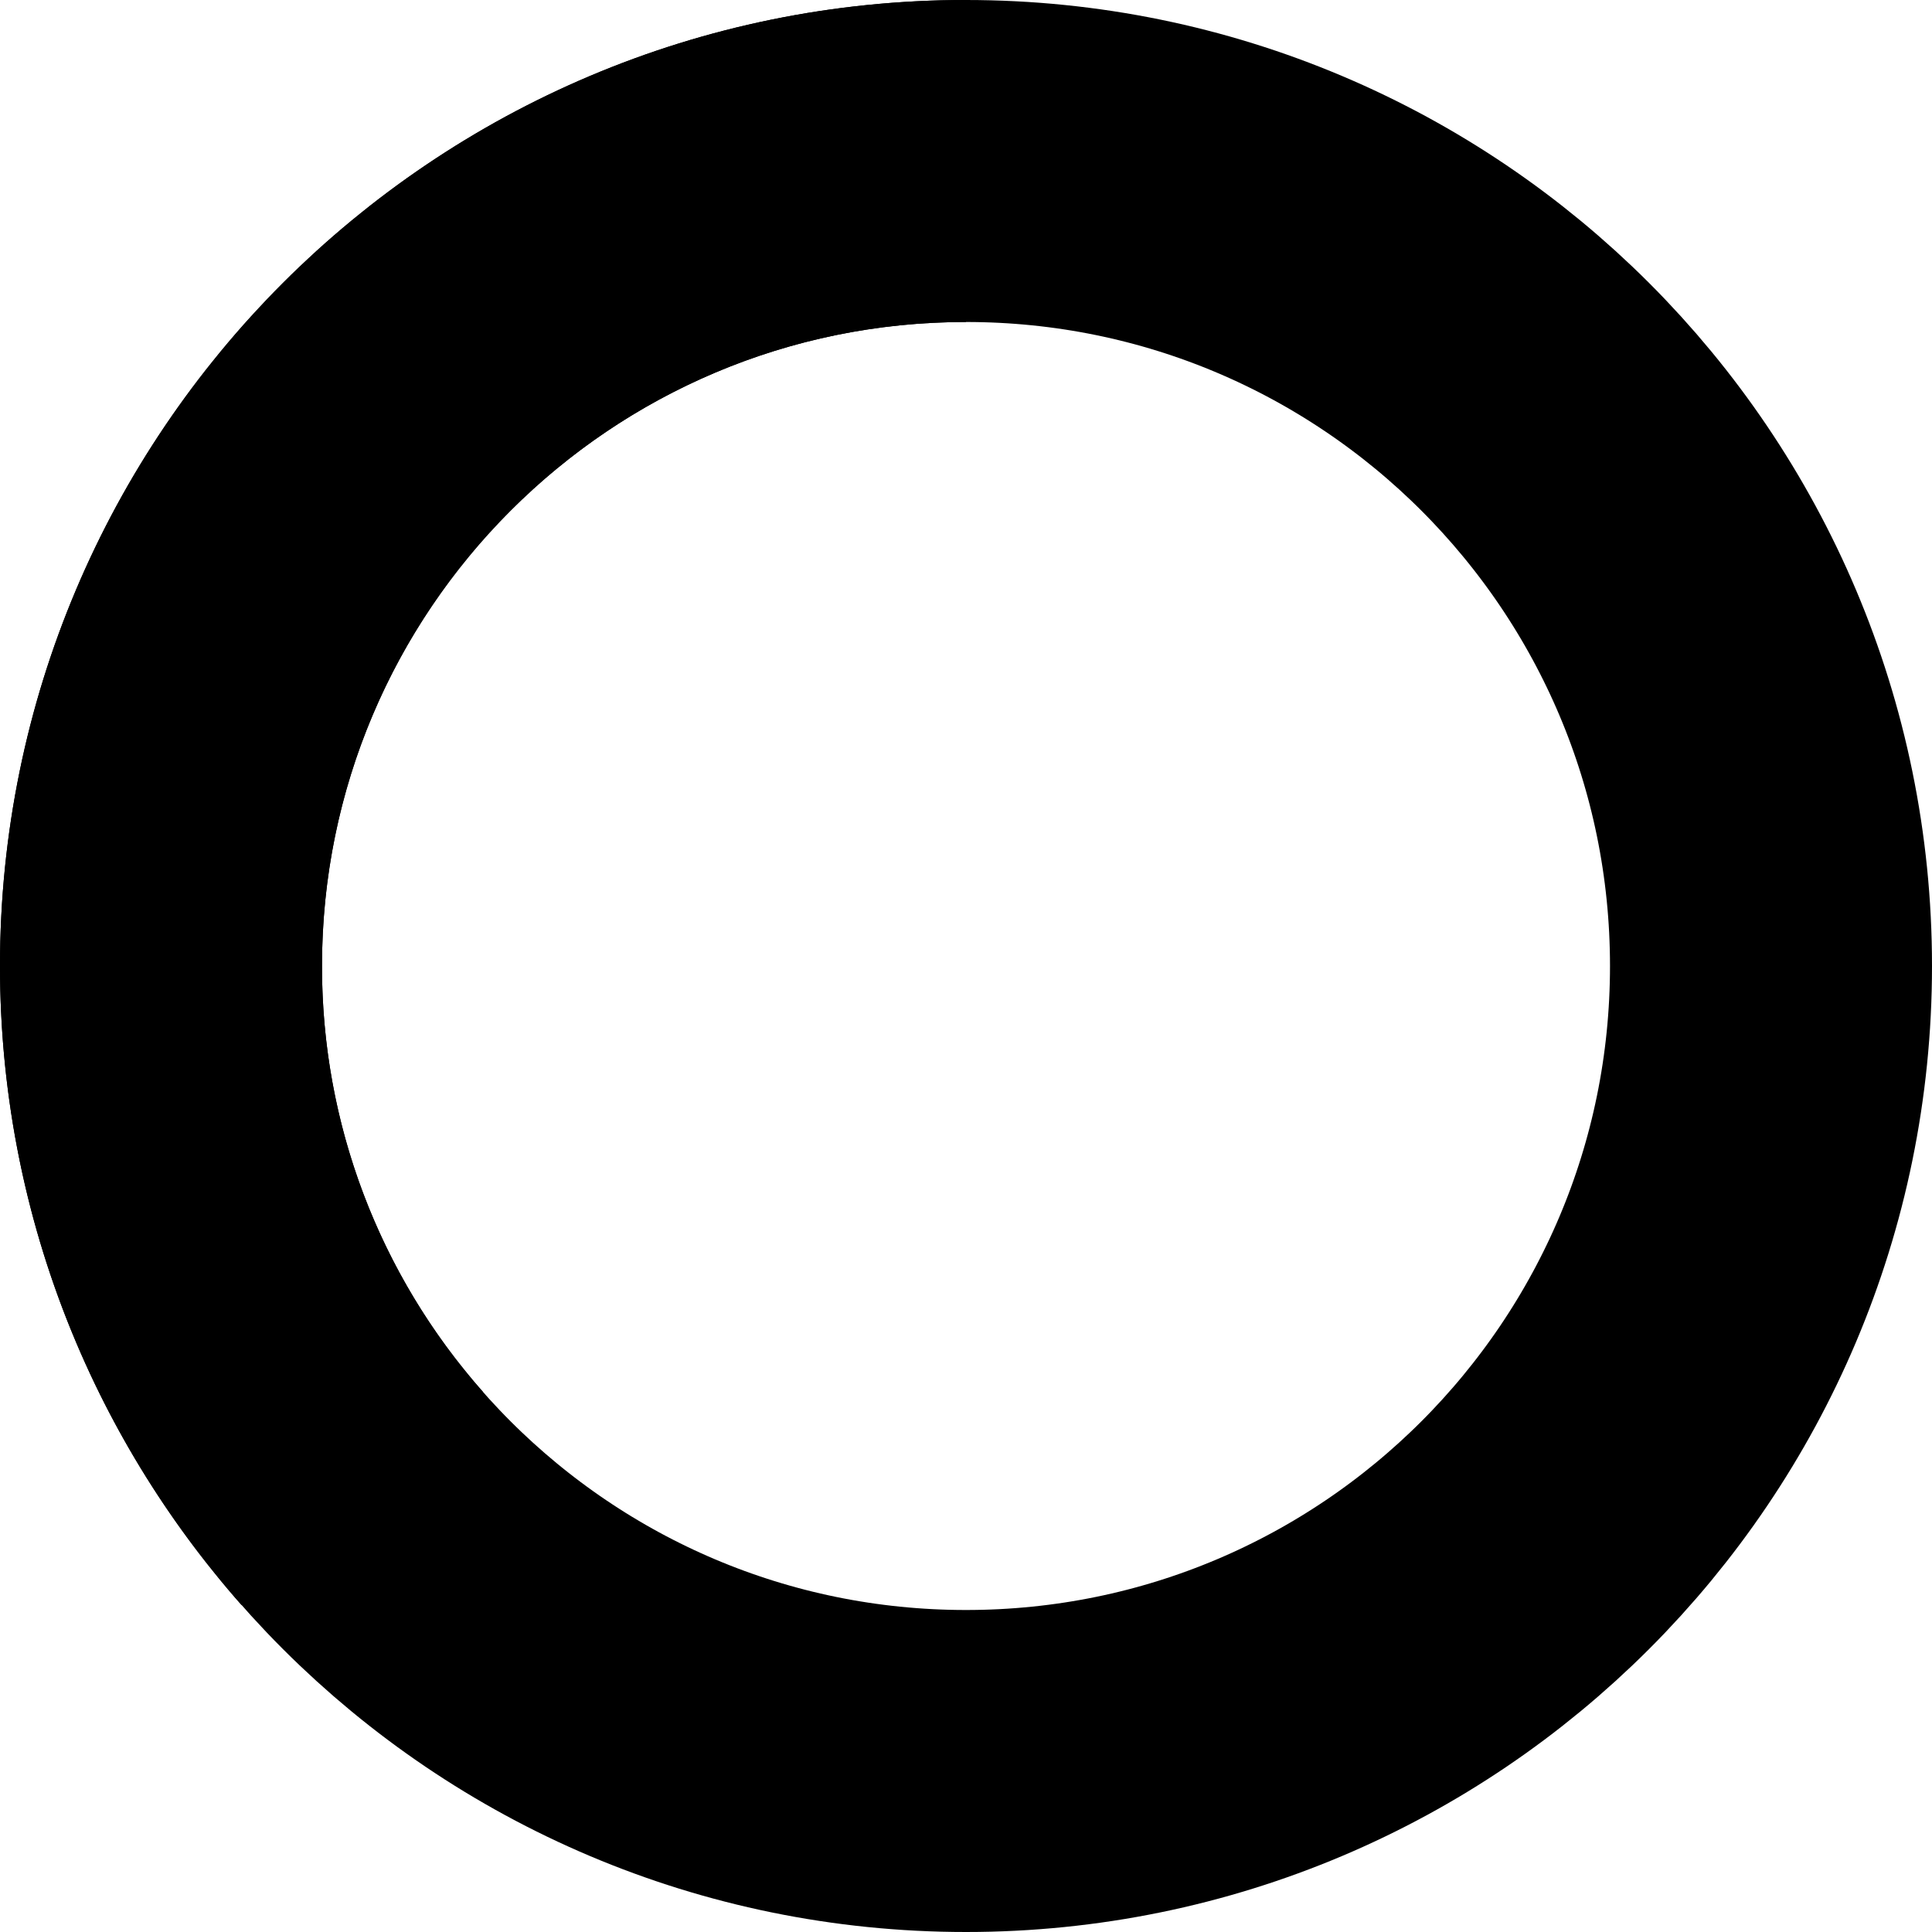
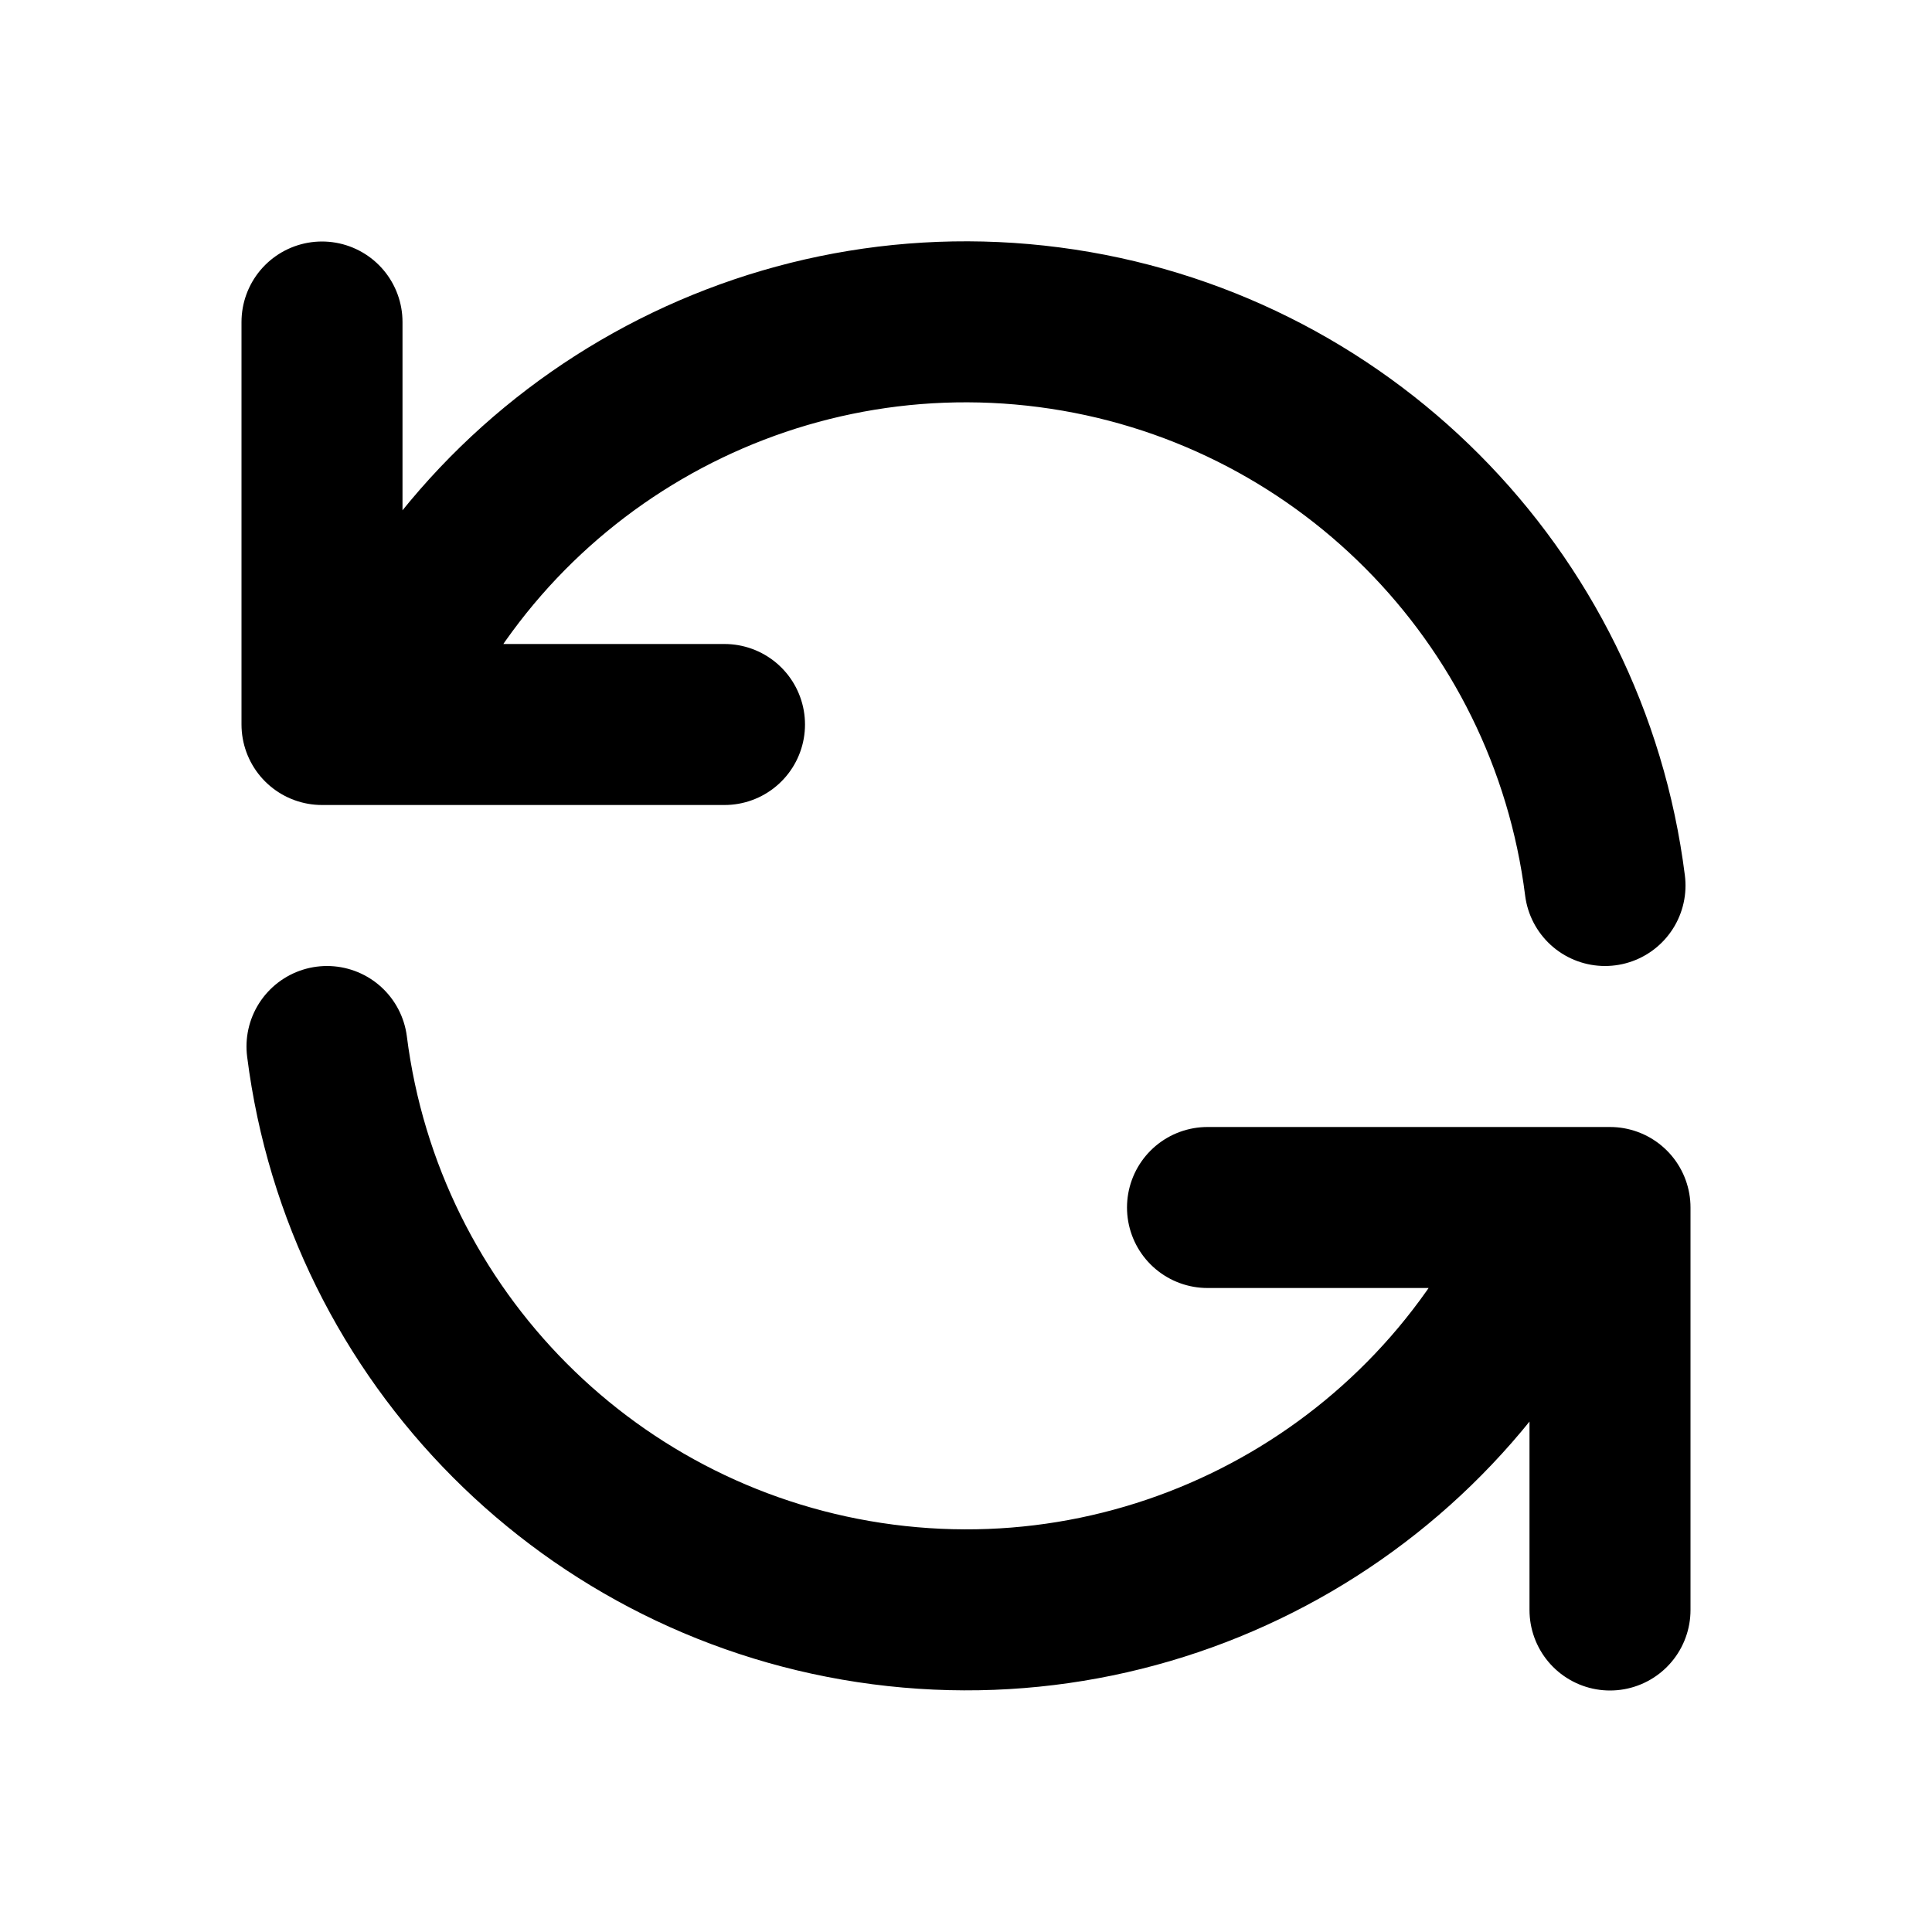
- <svg xmlns="http://www.w3.org/2000/svg" class="h-6 w-6" fill="none" viewBox="0 0 24 24">
-   <circle class="opacity-25" cx="12" cy="12" r="10" stroke="currentColor" stroke-width="4" />
-   <path class="opacity-75" fill="currentColor" d="M4 12a8 8 0 018-8V0C5.373 0 0 5.373 0 12h4zm2 5.291A7.962 7.962 0 014 12H0c0 3.042 1.135 5.824 3 7.938l3-2.647z">
+ <svg xmlns="http://www.w3.org/2000/svg" class="w-6 h-6" fill="none" stroke="currentColor" viewBox="0 0 24 24">
+   <path stroke-linecap="round" stroke-linejoin="round" stroke-width="2" d="M4 4v5h.582m15.356 2A8.001 8.001 0 004.582 9m0 0H9m11 11v-5h-.581m0 0a8.003 8.003 0 01-15.357-2m15.357 2H15">
  </path>
</svg>
